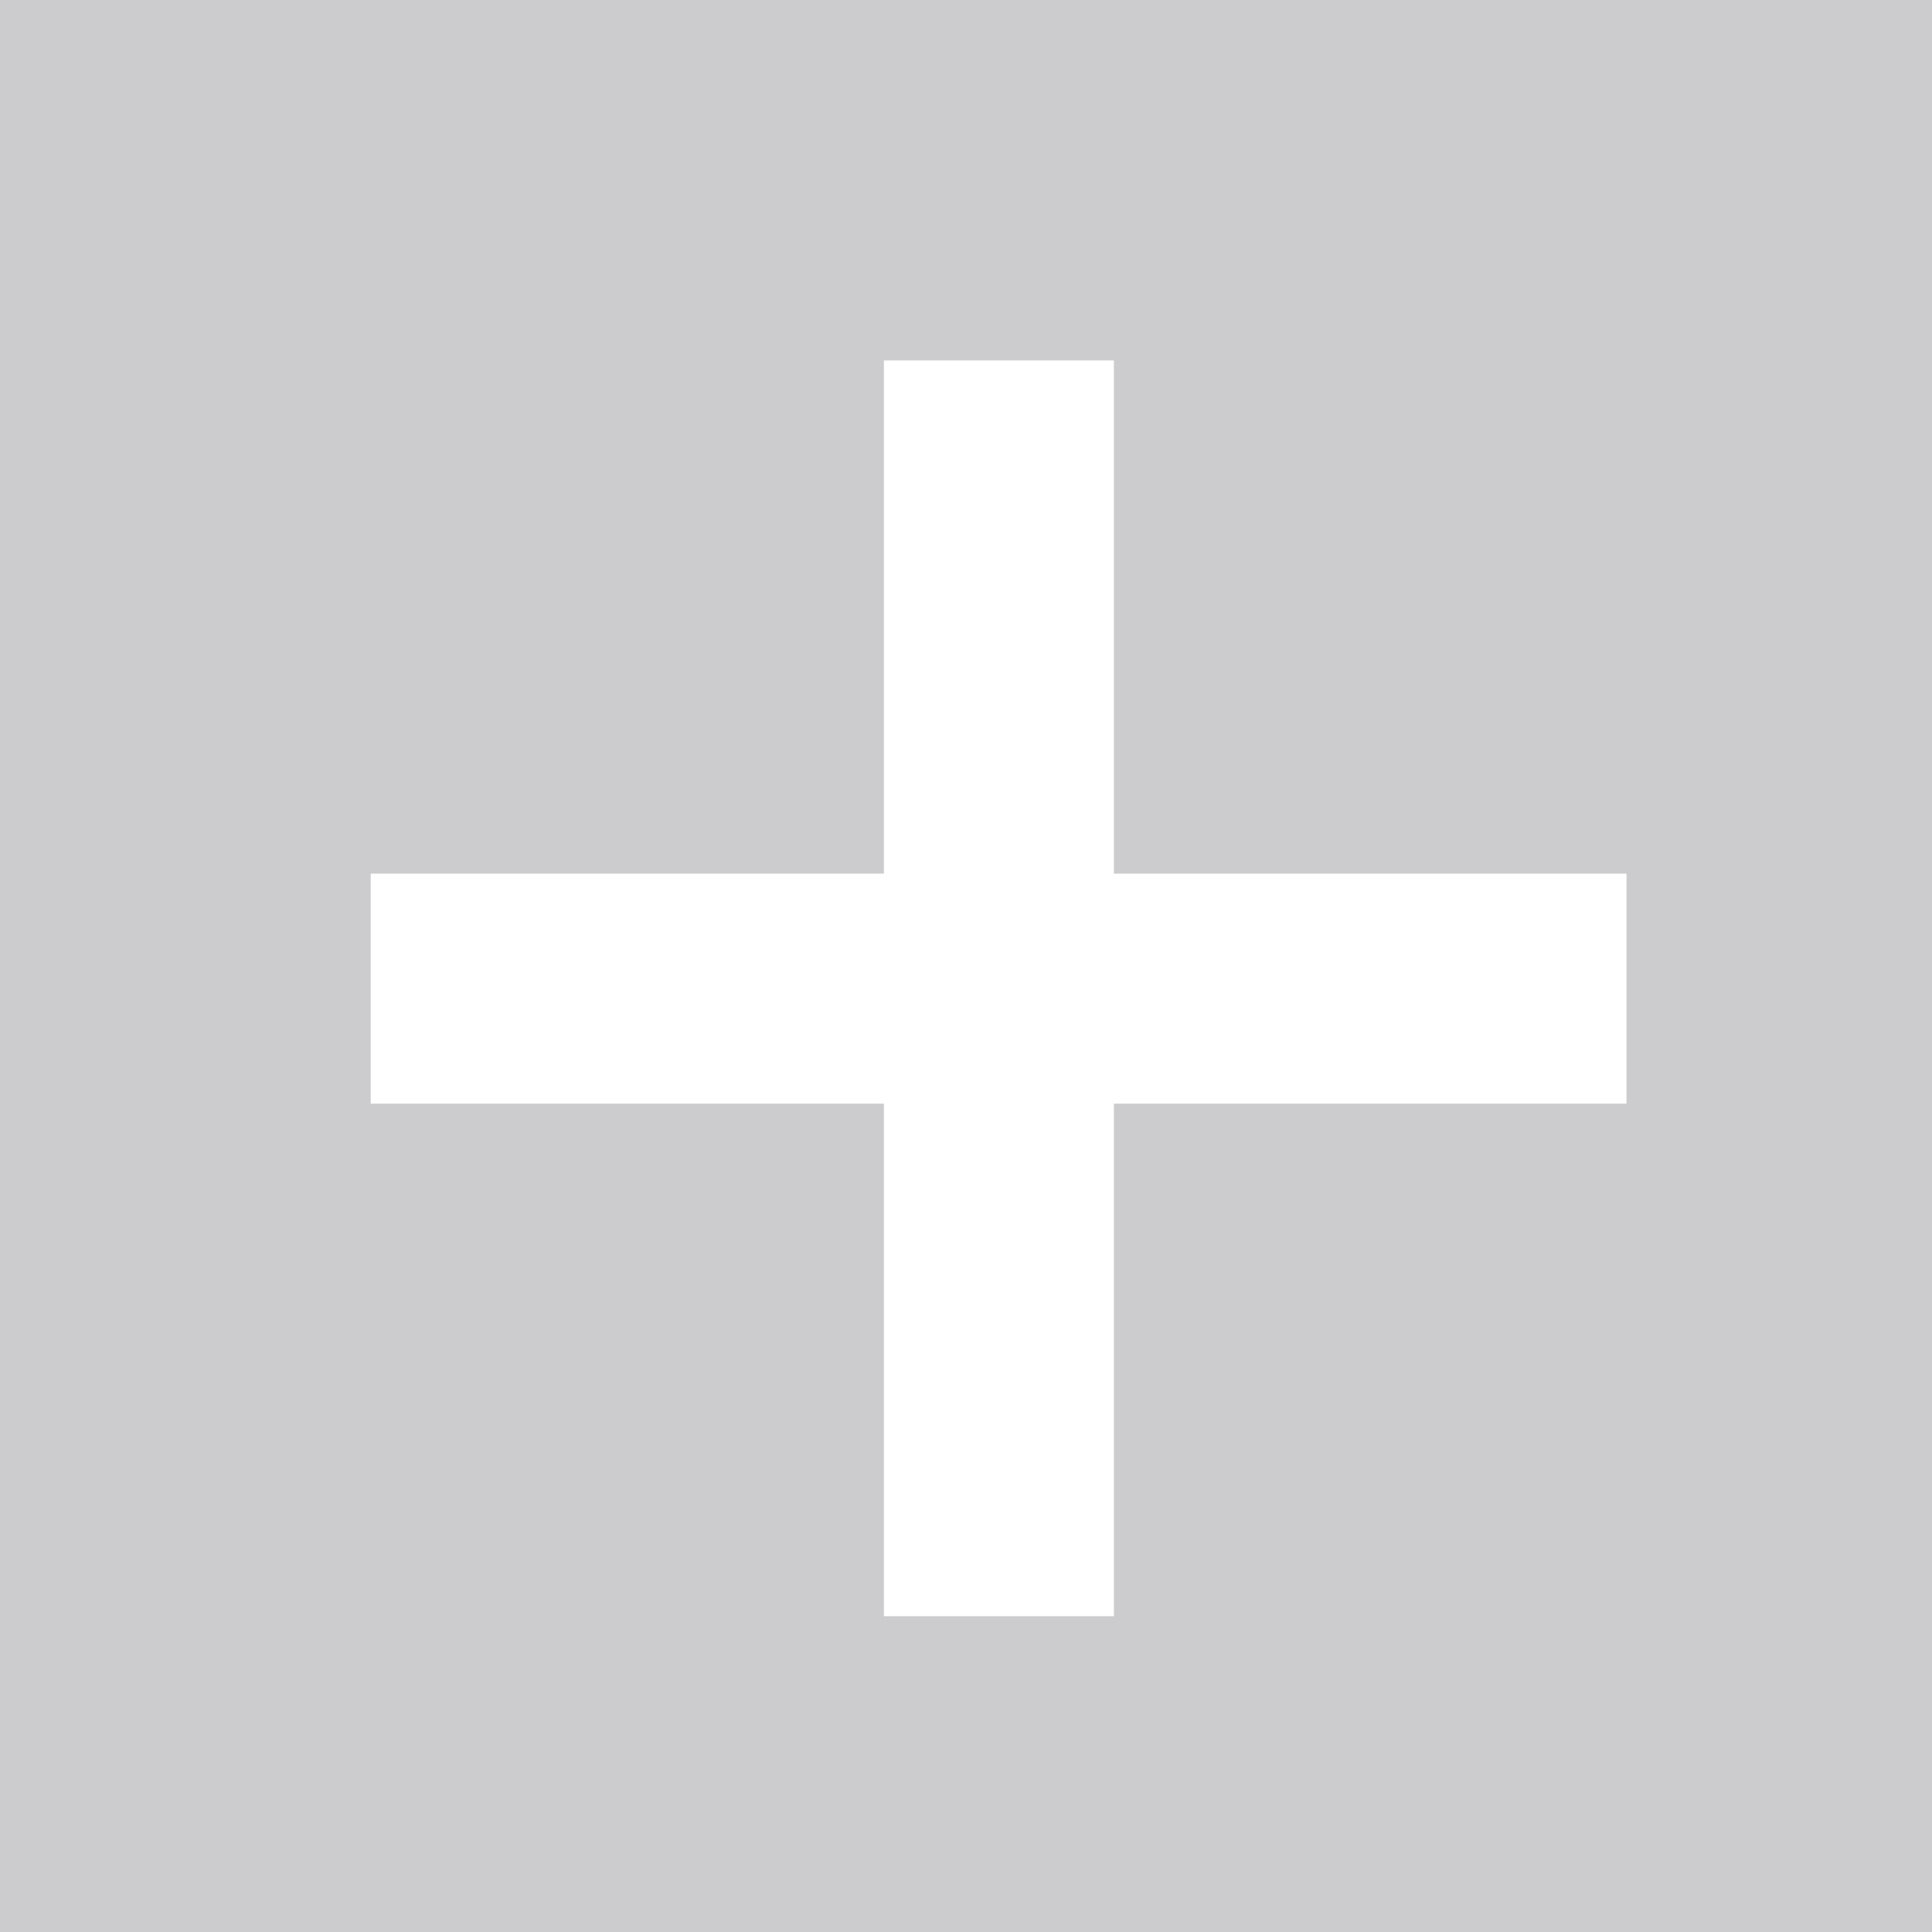
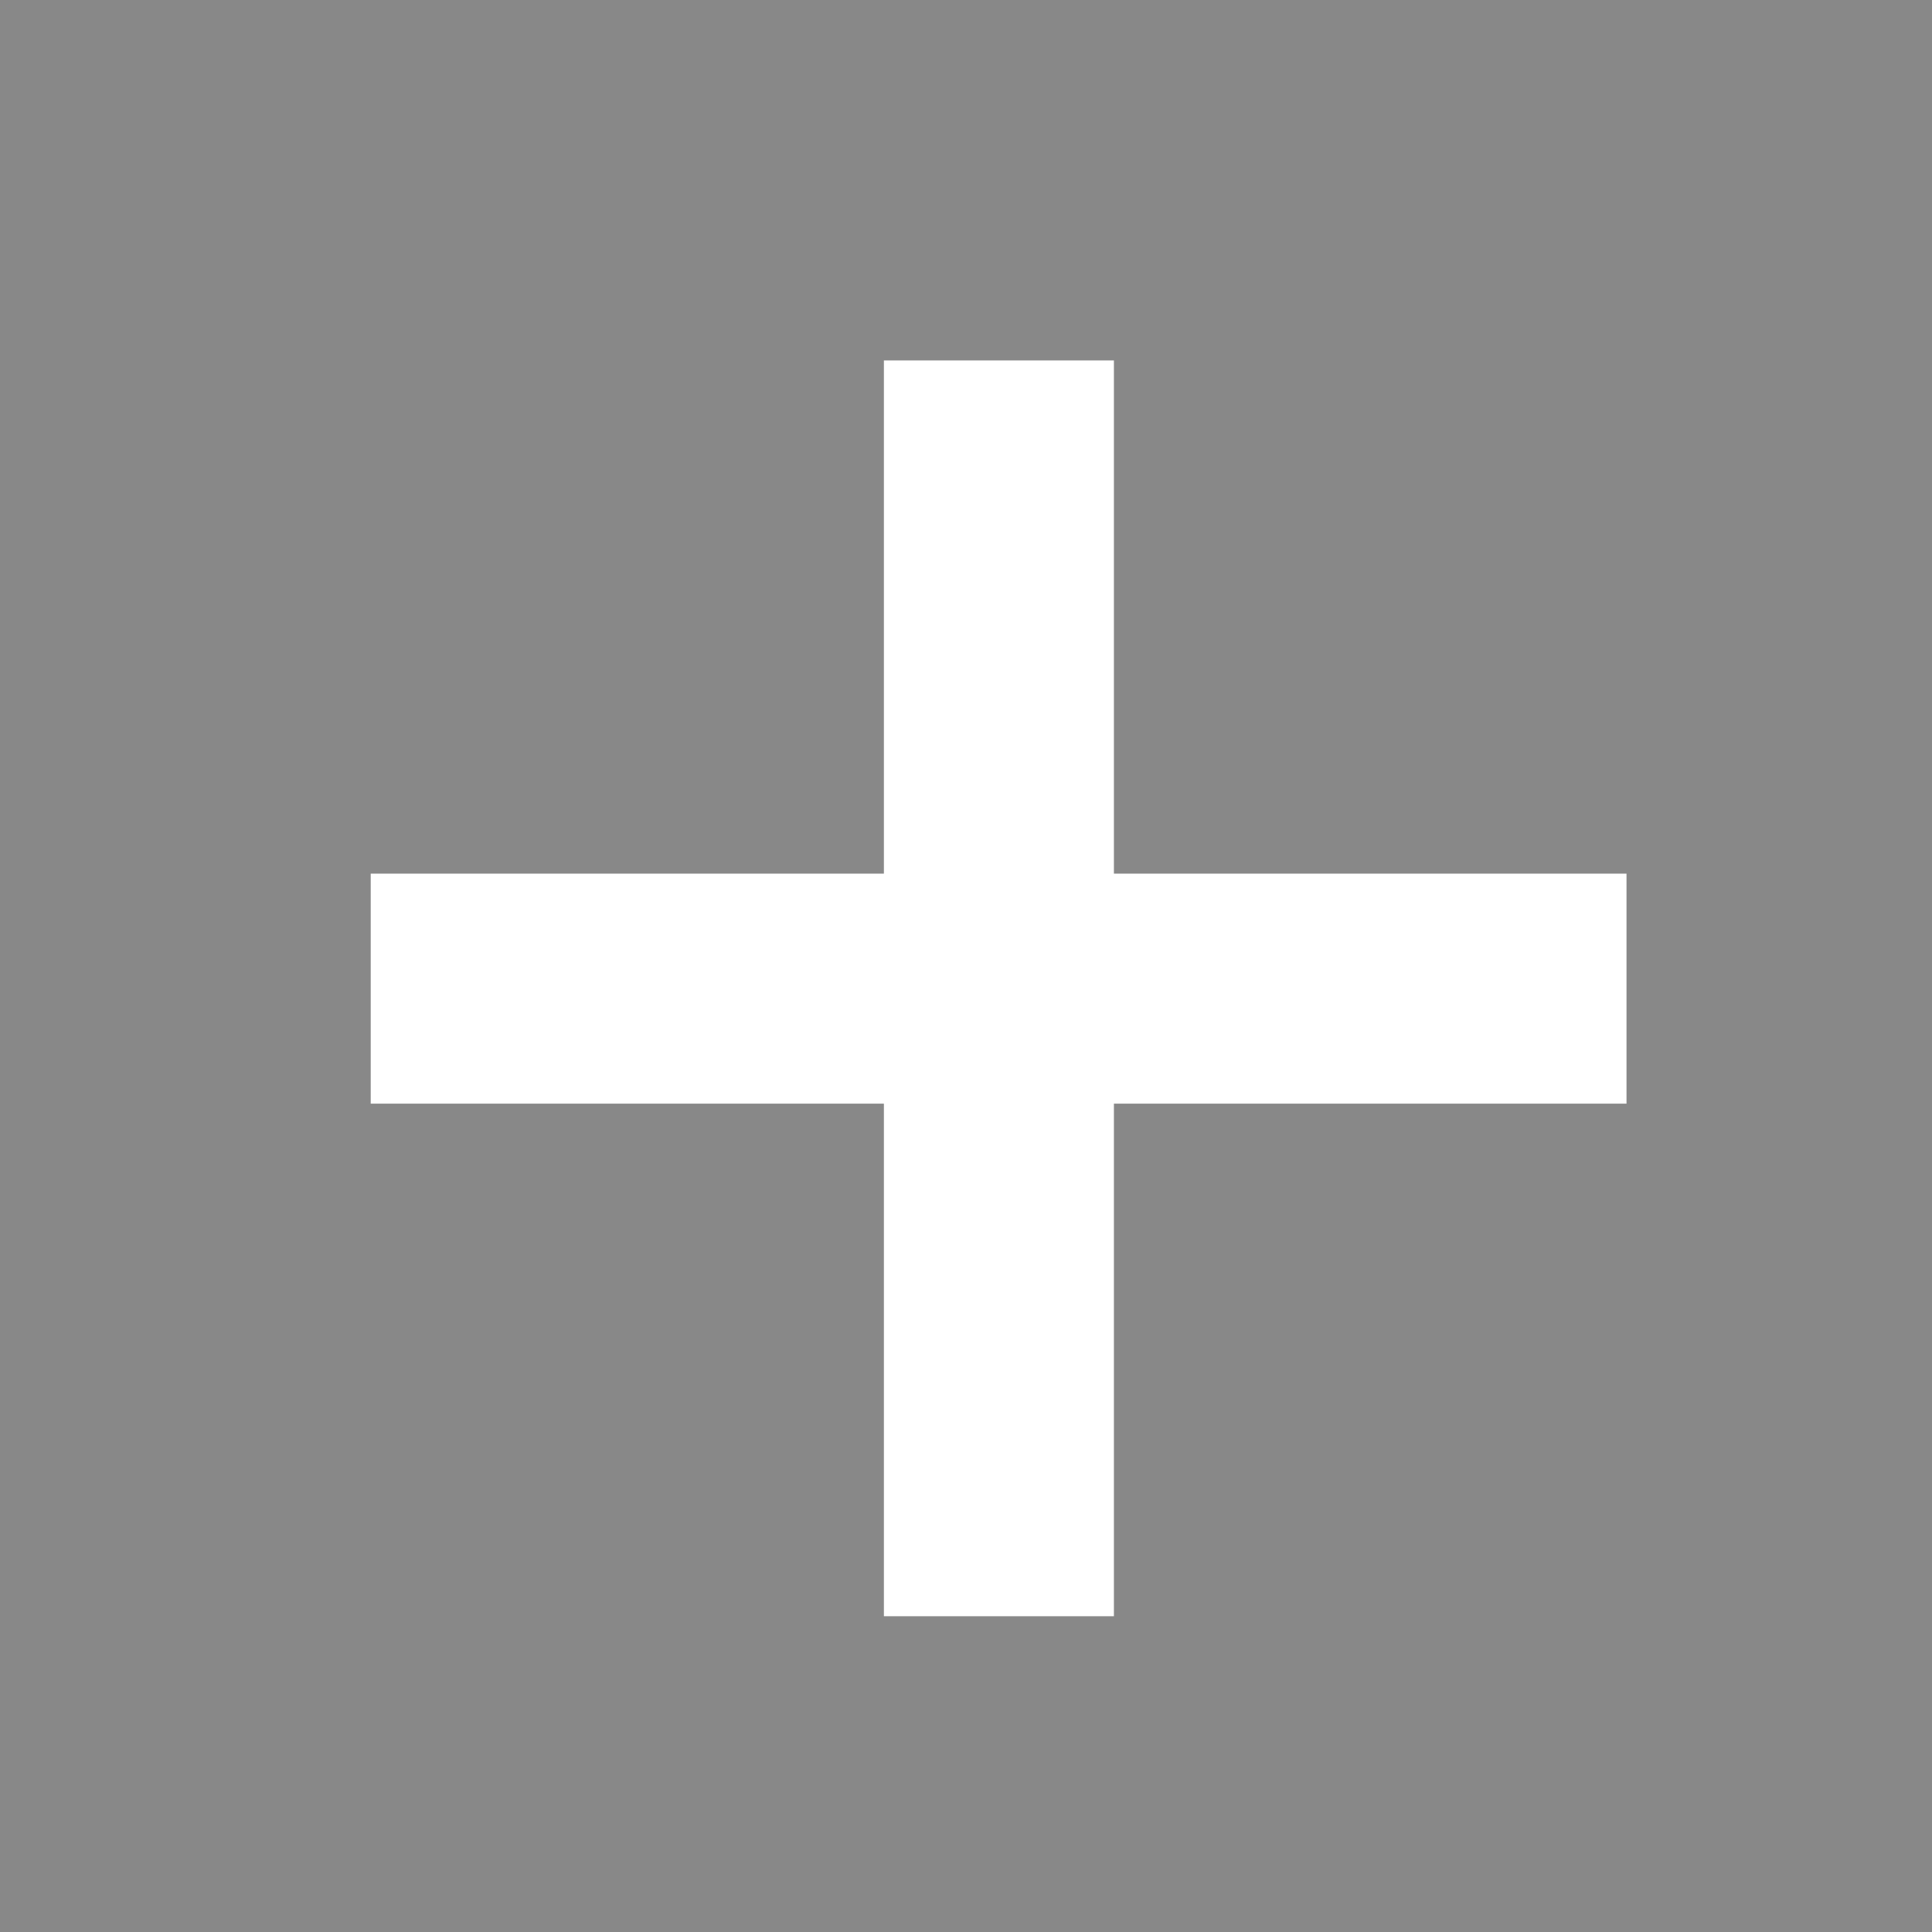
<svg xmlns="http://www.w3.org/2000/svg" width="100" height="100" id="svg4009" version="1.1">
  <defs id="defs4011" />
  <g id="layer1" transform="translate(-327.1429,-582.3622)">
-     <path style="fill:#cccccf;fill-opacity:1;stroke:none" d="M 0 0 L 0 100 L 100 100 L 100 0 L 0 0 z M 45.75 18.656 L 57.656 18.656 L 57.656 45.219 L 84.188 45.219 L 84.188 57.125 L 57.656 57.125 L 57.656 83.656 L 45.75 83.656 L 45.75 57.125 L 19.188 57.125 L 19.188 45.219 L 45.75 45.219 L 45.75 18.656 z " transform="translate(327.1429,582.3622)" id="rect2985" />
+     <path style="fill:#888888;fill-opacity:1;stroke:none" d="M 0 0 L 0 100 L 100 100 L 100 0 L 0 0 z M 45.75 18.656 L 57.656 18.656 L 57.656 45.219 L 84.188 45.219 L 84.188 57.125 L 57.656 57.125 L 57.656 83.656 L 45.75 83.656 L 45.75 57.125 L 19.188 57.125 L 19.188 45.219 L 45.75 45.219 L 45.75 18.656 z " transform="translate(327.1429,582.3622)" id="rect2985" />
  </g>
</svg>
